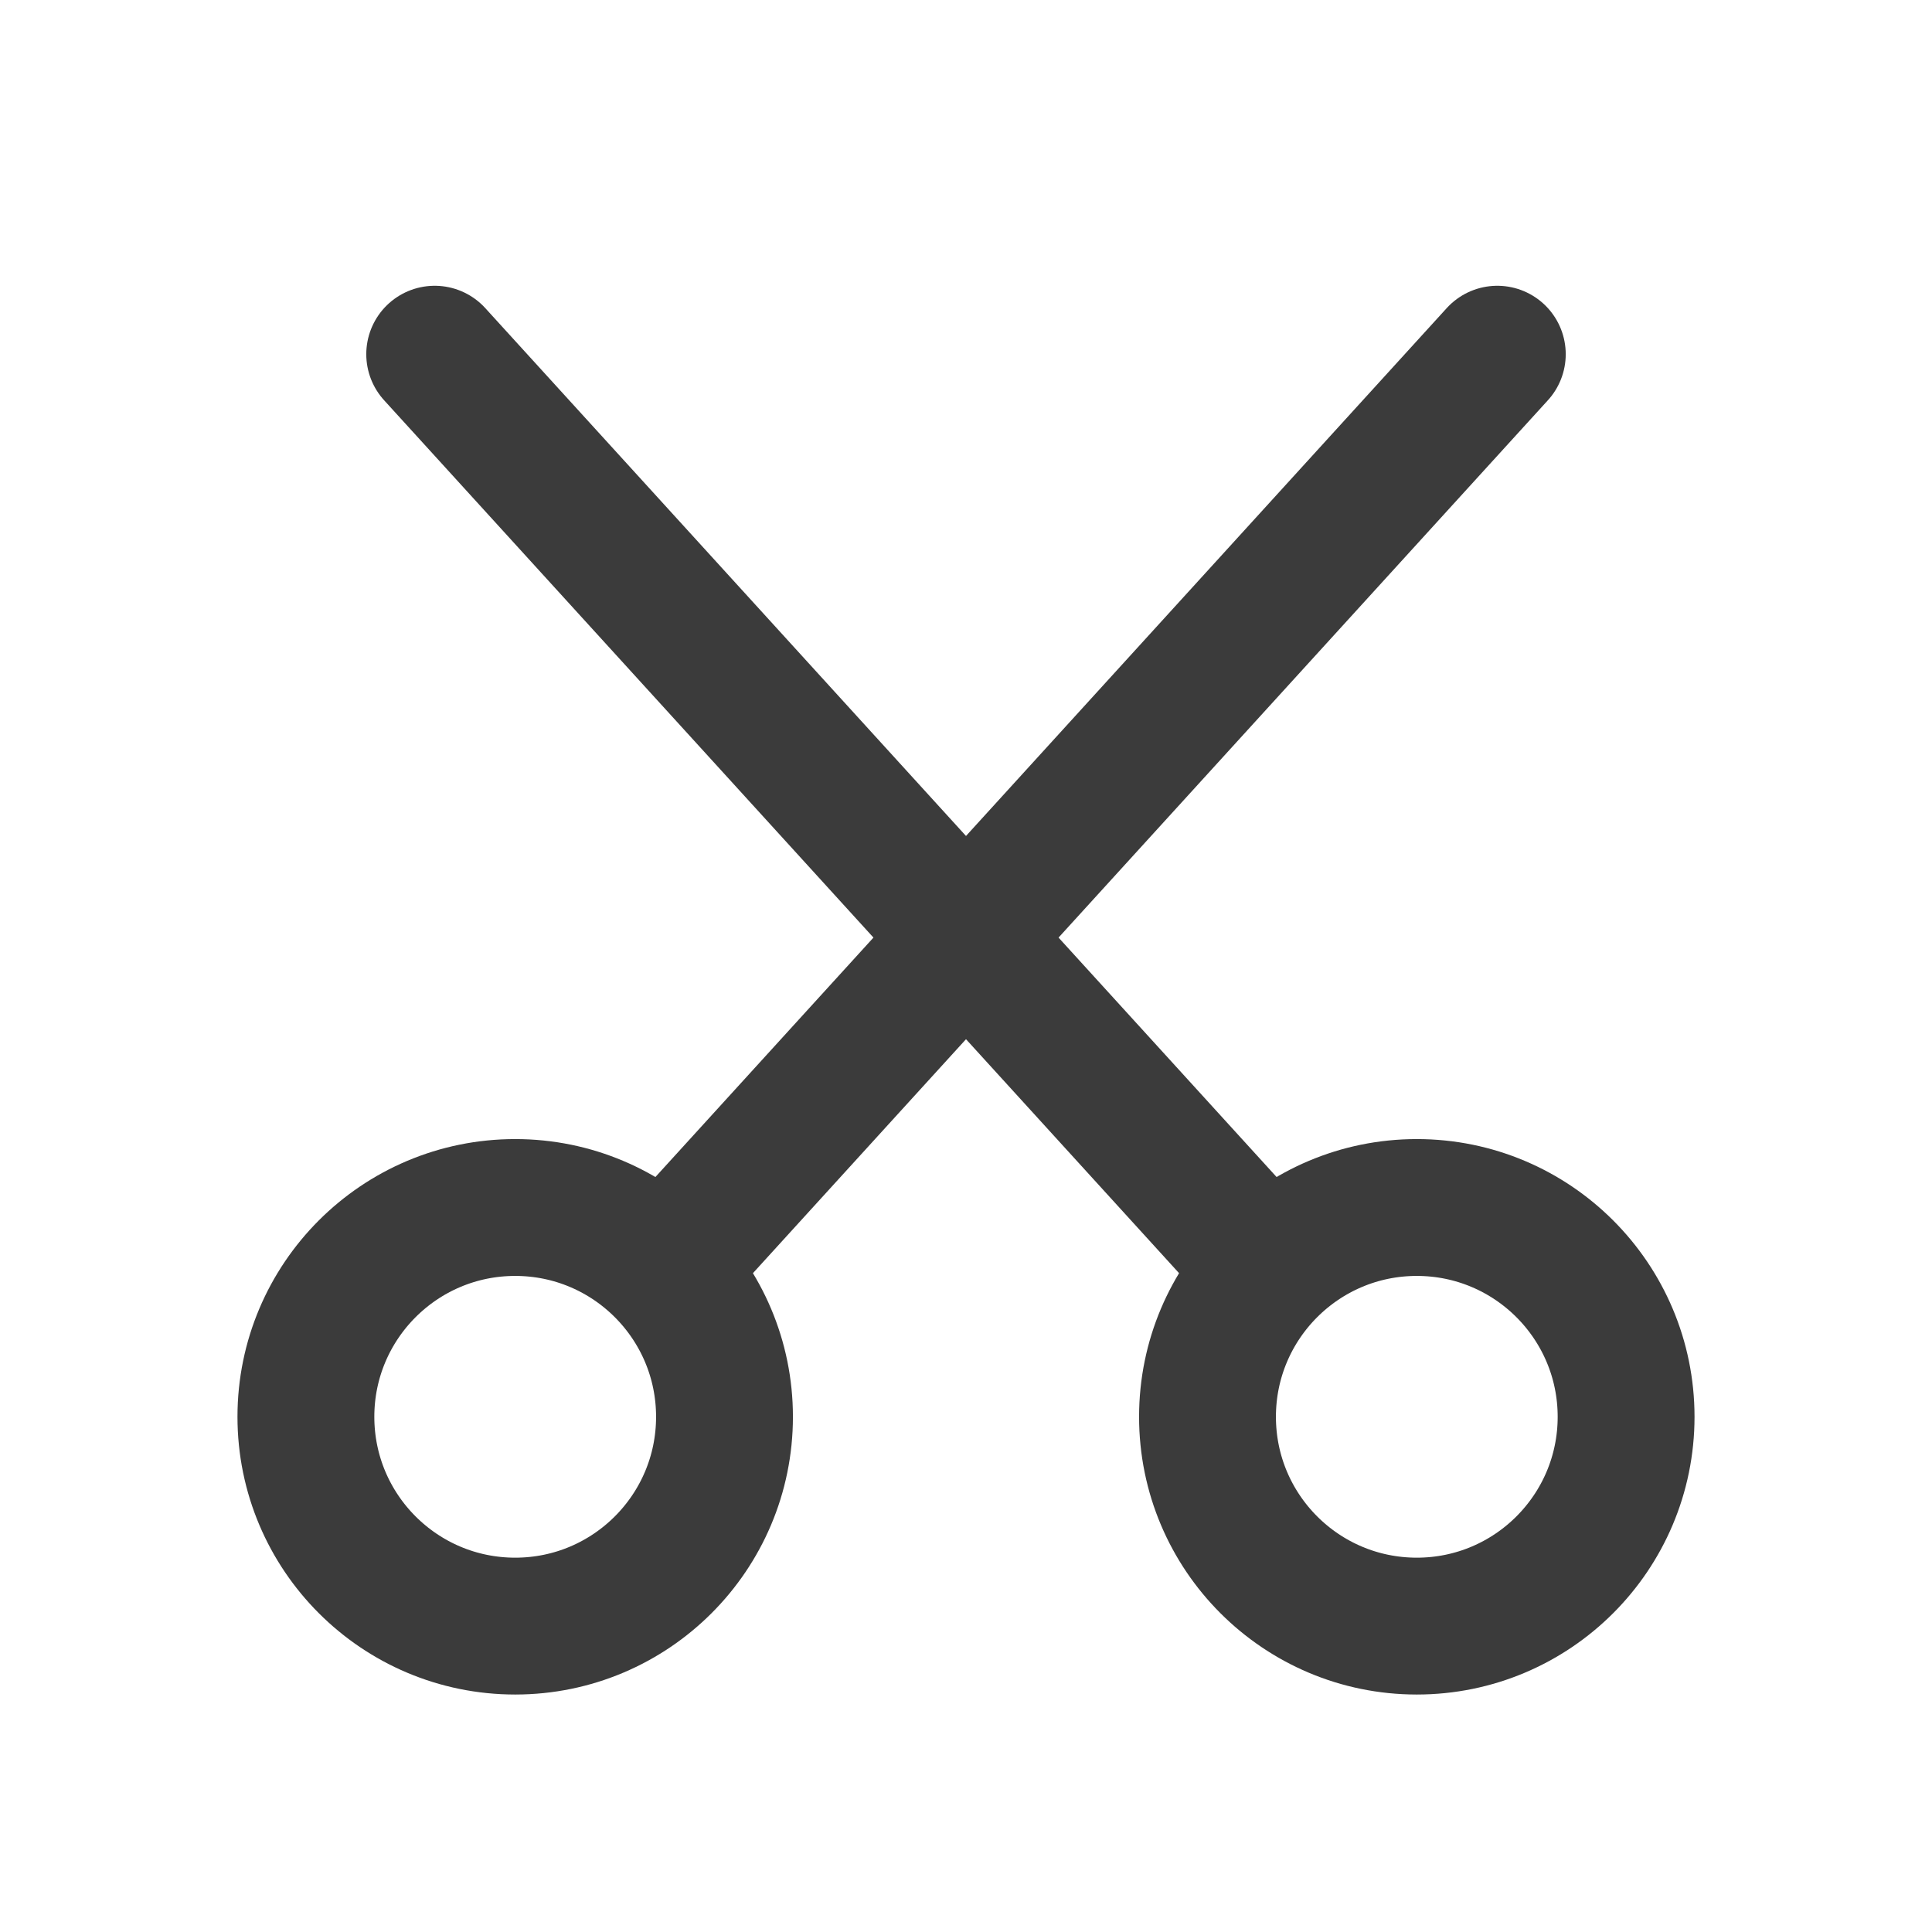
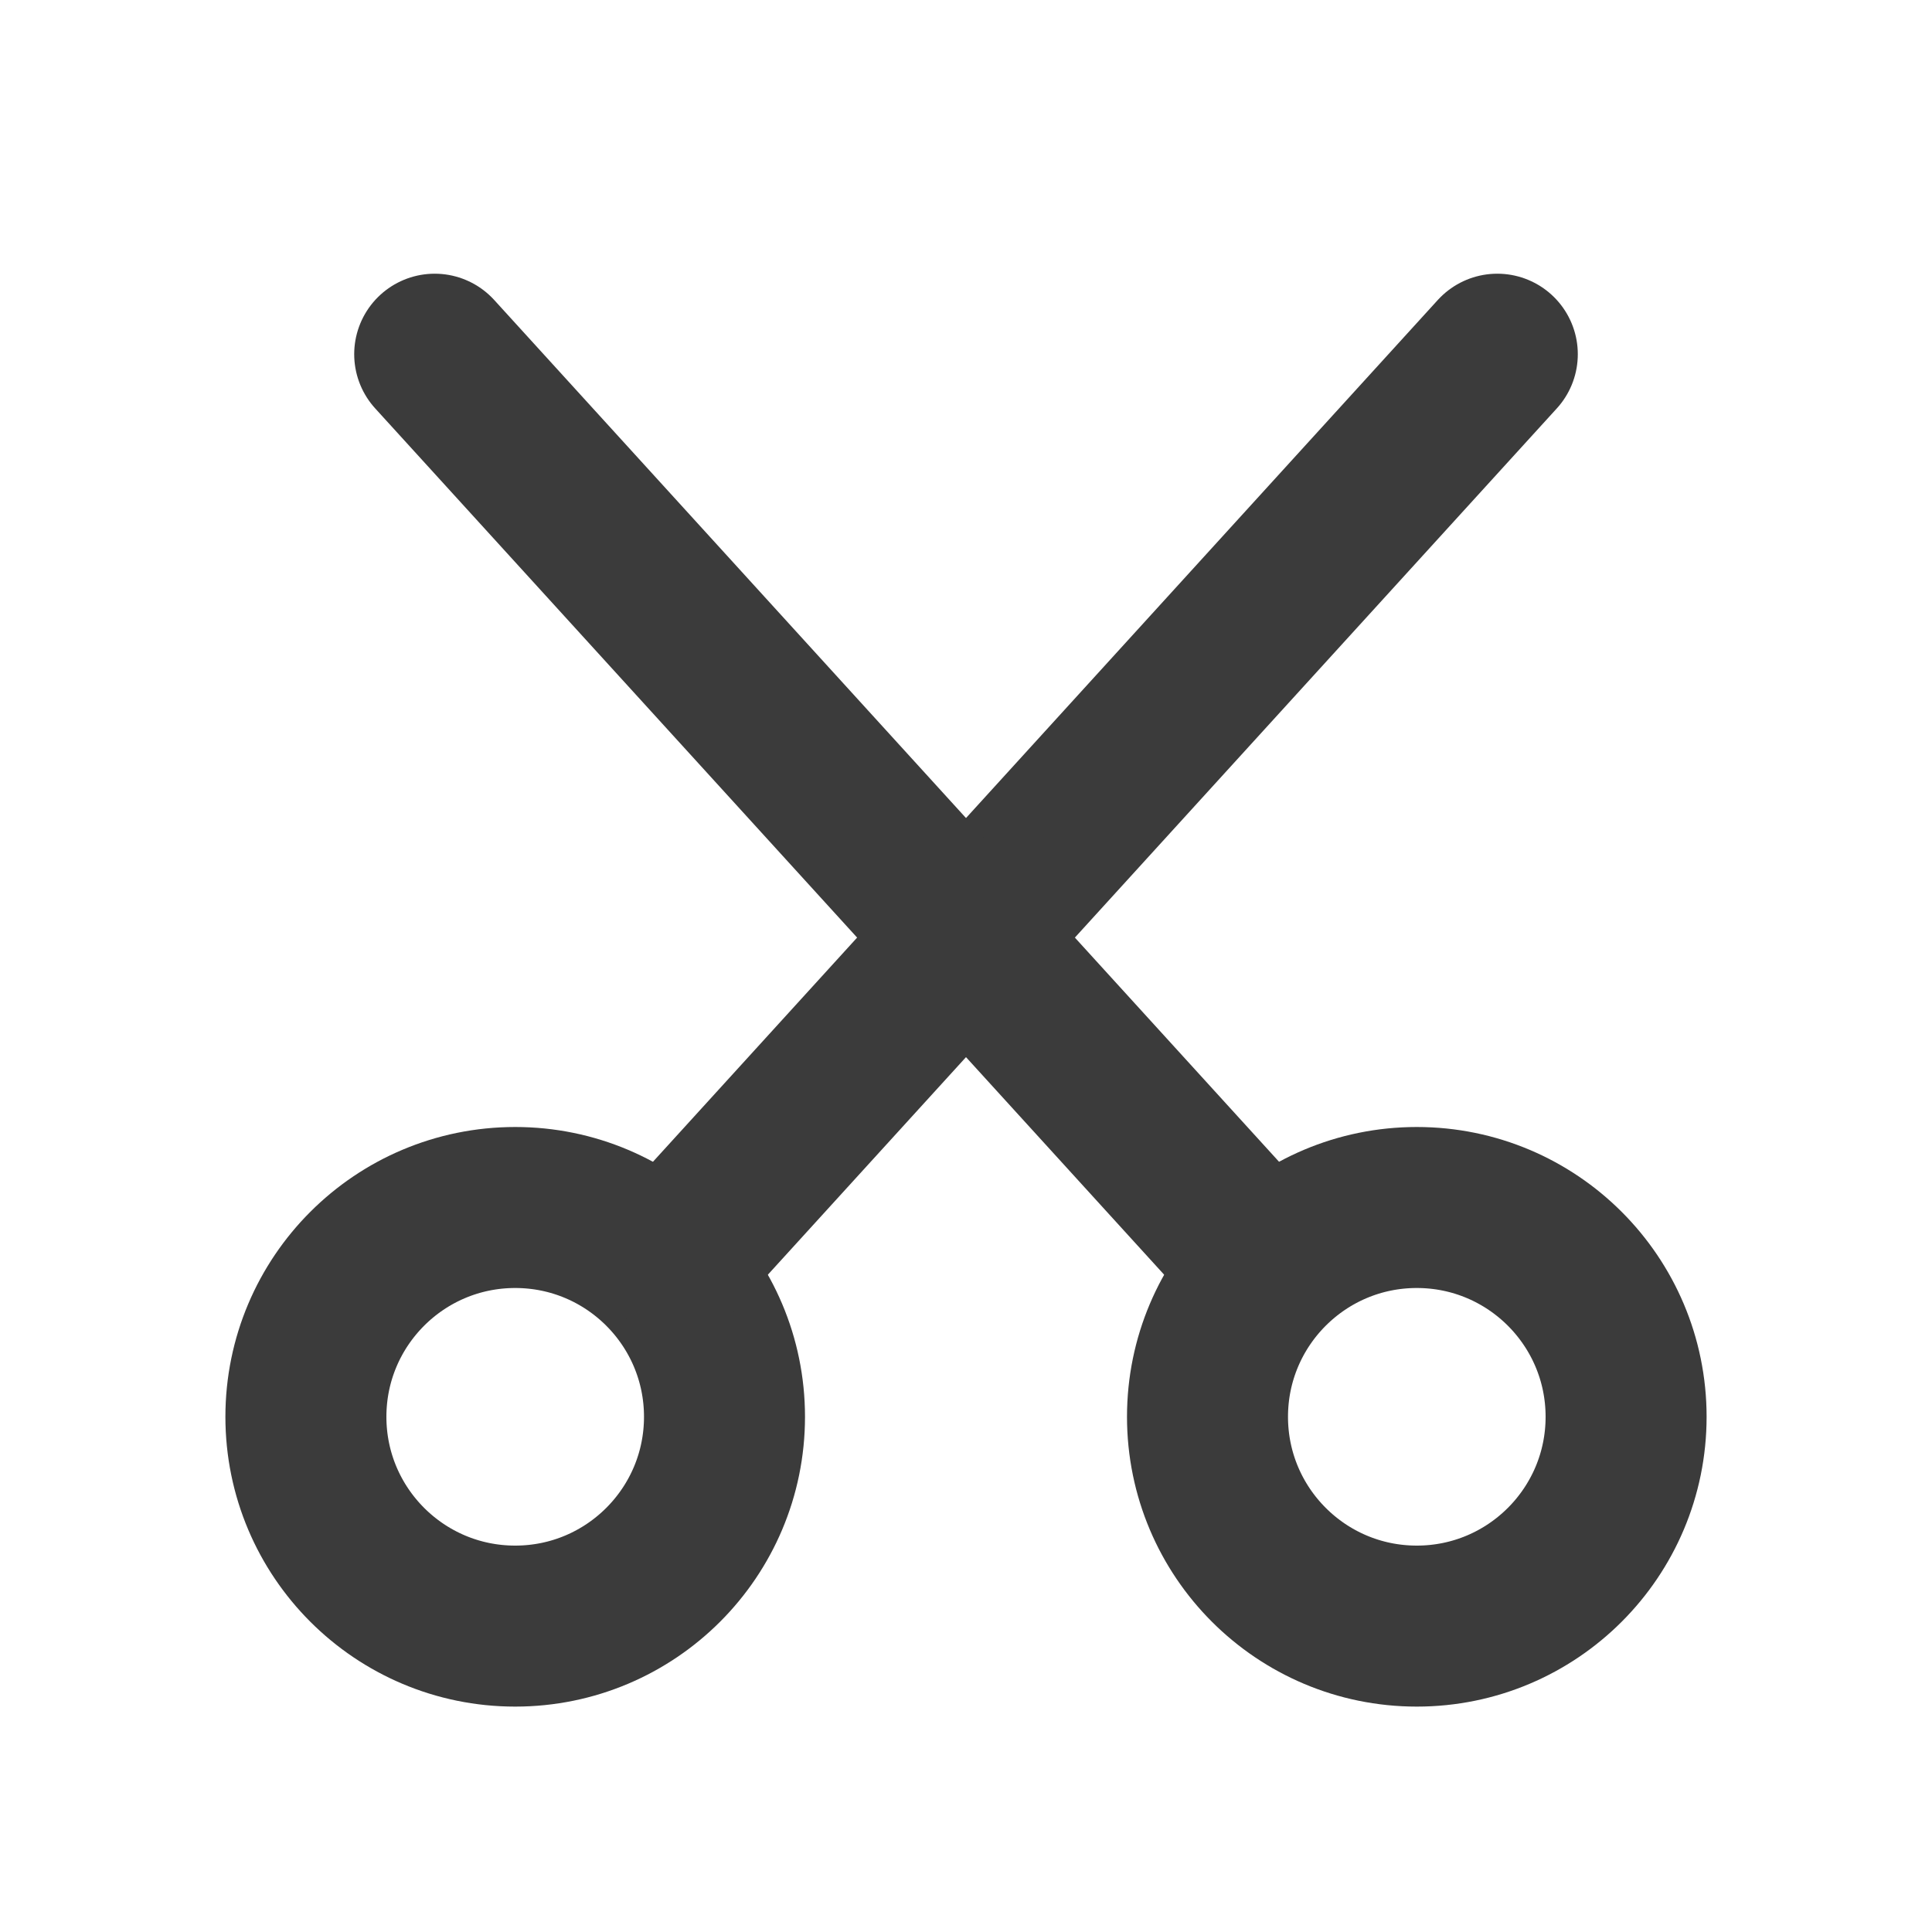
<svg xmlns="http://www.w3.org/2000/svg" width="24" height="24" viewBox="0 0 24 24">
-   <g fill="none" stroke="#3b3b3b" stroke-width="1.7" stroke-linecap="round" stroke-linejoin="round">
+   <g fill="none" stroke="#3b3b3b" stroke-width="2.0" stroke-linecap="round" stroke-linejoin="round">
    <circle cx="6.4" cy="17.6" r="2.6" />
    <circle cx="17.6" cy="17.6" r="2.6" />
    <path d="M8.4 15.6 L18.6 4.4" />
    <path d="M15.6 15.6 L5.4 4.4" />
  </g>
</svg>
